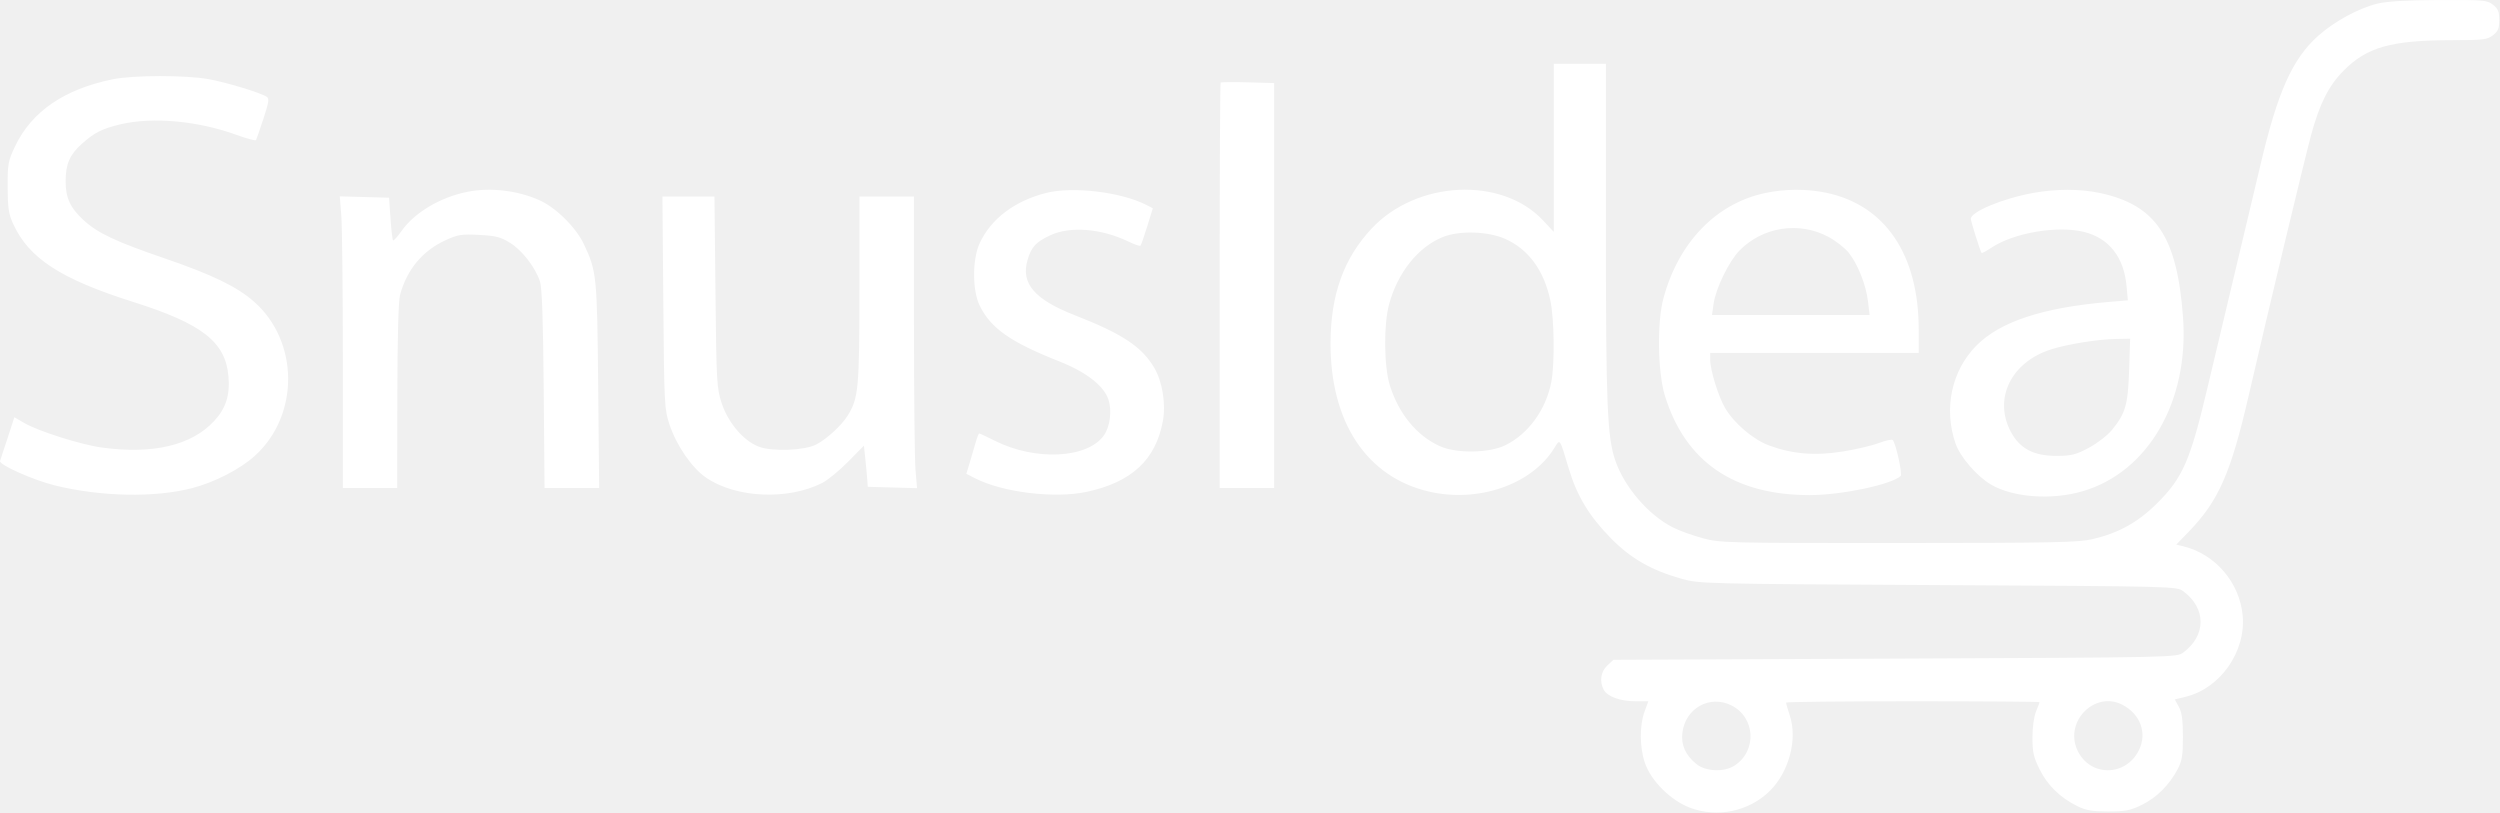
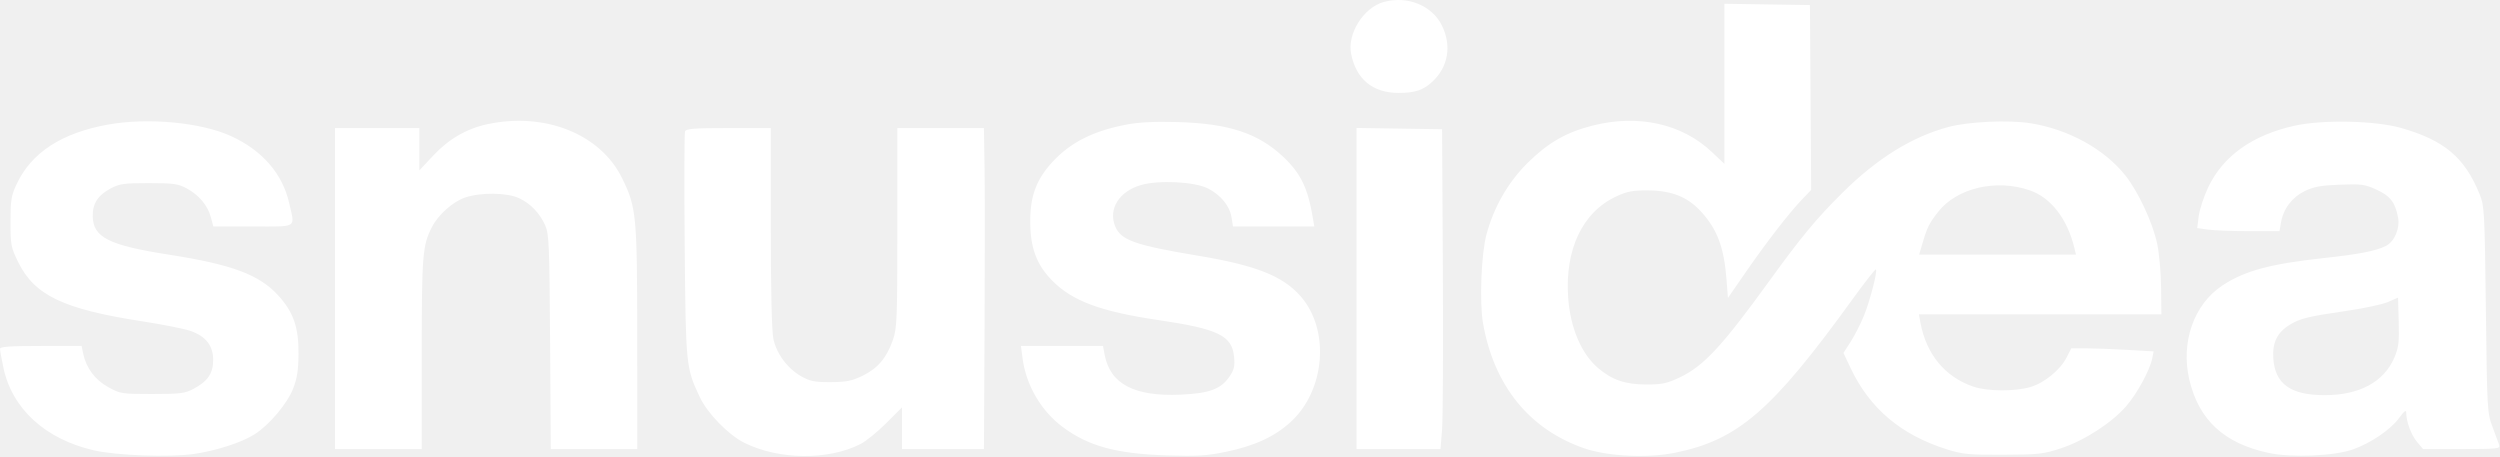
- <svg xmlns="http://www.w3.org/2000/svg" width="1055" height="343" viewBox="0 0 1055 343" fill="none">
-   <path fill-rule="evenodd" clip-rule="evenodd" d="M1003.34 1.518C995.37 3.447 985.153 8.989 978.294 15.102C967.354 24.852 961.114 38.84 953.833 69.934C951.708 79.009 947.215 97.909 943.849 111.934C940.483 125.959 935.025 148.909 931.719 162.934C924.321 194.321 921.187 201.556 910.299 212.388C902.265 220.381 894.073 224.938 883.128 227.501C877.059 228.922 866.827 229.128 801.193 229.152C728.602 229.178 725.947 229.113 718.539 227.122C714.329 225.991 708.684 223.95 705.994 222.586C695.641 217.34 685.543 205.624 681.669 194.363C678.248 184.422 677.693 170.936 677.693 97.828V26.934H666.693H655.693V62.391V97.848L651.177 93.021C633.747 74.386 597.867 76.096 578.81 96.469C567.097 108.99 561.608 124.184 561.484 144.434C561.278 177.942 576.57 201.214 602.868 207.413C623.729 212.331 646.363 204.53 655.872 189.145C658.409 185.039 658.061 184.547 662.079 197.934C665.487 209.287 670.641 217.803 679.693 227.035C688.142 235.653 696.776 240.623 709.557 244.228C717.083 246.35 718.643 246.389 817.87 246.908C918.049 247.431 918.562 247.444 921.37 249.526C931.063 256.71 931.063 268.159 921.37 275.342C918.552 277.43 918.336 277.435 799.7 277.934L680.854 278.434L678.273 280.858C675.504 283.461 674.899 287.582 676.773 291.084C678.313 293.961 683.741 295.934 690.117 295.934H695.604L694.033 300.184C691.845 306.1 691.891 315.326 694.141 321.924C696.738 329.538 705.04 337.791 713.2 340.87C724.792 345.244 738.259 342.368 746.968 333.659C754.984 325.643 758.587 312.02 755.327 302.053C754.428 299.306 753.693 296.805 753.693 296.496C753.693 296.187 777.768 295.934 807.193 295.934C836.618 295.934 860.693 296.104 860.693 296.312C860.693 296.52 860.018 298.305 859.193 300.28C858.32 302.369 857.693 306.951 857.693 311.242C857.693 317.469 858.17 319.568 860.761 324.755C864.106 331.448 869.452 336.648 876.617 340.179C880.278 341.983 882.892 342.434 889.693 342.434C896.964 342.434 899.012 342.032 903.854 339.654C910.072 336.601 915.368 331.346 918.897 324.729C920.821 321.12 921.188 318.916 921.19 310.934C921.192 303.833 920.759 300.641 919.475 298.295L917.756 295.156L922.475 293.997C936.971 290.439 947.792 274.99 946.416 259.815C945.147 245.819 934.825 233.786 921.285 230.518L918.377 229.817L923.419 224.625C936.277 211.387 941.383 199.803 949.064 166.434C957.132 131.387 972.339 67.924 975.302 56.934C978.802 43.951 982.681 36.234 988.865 29.951C998.797 19.861 1008.95 16.989 1034.81 16.954C1048.06 16.936 1049.67 16.741 1052.06 14.861C1054.18 13.189 1054.69 11.948 1054.69 8.434C1054.69 4.92 1054.18 3.679 1052.06 2.007C1049.58 0.059 1048.21 -0.061 1029.31 0.017C1015.63 0.074 1007.32 0.554 1003.34 1.518ZM47.693 33.435C27.143 37.588 13.312 47.076 6.331 61.811C3.423 67.949 3.195 69.203 3.226 78.934C3.253 87.624 3.644 90.282 5.495 94.354C12.148 108.992 25.534 117.717 56.246 127.432C85.289 136.62 95.104 144.259 96.399 158.684C97.117 166.679 95.354 172.262 90.42 177.614C80.903 187.939 64.598 191.81 43.015 188.868C34.072 187.649 16.142 181.967 10.128 178.446L6.062 176.066L3.242 184.75C1.691 189.526 0.24 193.917 0.018 194.508C-0.577 196.089 13.966 202.582 23.193 204.855C42.546 209.622 65.298 210.077 80.993 206.011C90.546 203.536 101.273 198.024 107.514 192.382C126.418 175.296 126.264 144.086 107.193 127.301C99.968 120.942 89.606 115.926 69.355 108.987C48.674 101.9 41.203 98.367 35.204 92.838C29.635 87.704 27.693 83.481 27.693 76.501C27.693 69.276 29.391 65.333 34.48 60.741C39.745 55.99 43.134 54.278 50.893 52.449C64.45 49.253 83.626 51.011 99.869 56.939C104.158 58.504 107.838 59.481 108.046 59.109C108.254 58.738 109.664 54.669 111.18 50.068C113.446 43.186 113.692 41.547 112.564 40.833C109.755 39.055 95.418 34.718 87.935 33.384C78.28 31.663 56.327 31.691 47.693 33.435ZM515.106 34.851C514.879 35.08 514.693 73.667 514.693 120.601V205.934H526.193H537.693V120.496V35.059L526.606 34.746C520.508 34.575 515.333 34.622 515.106 34.851ZM197.193 80.956C185.773 83.248 174.928 89.705 169.455 97.469C167.736 99.908 166.118 101.693 165.861 101.435C165.603 101.177 165.122 97.022 164.793 92.2L164.193 83.434L153.792 83.147L143.391 82.861L144.036 91.147C144.391 95.705 144.684 123.396 144.687 152.684L144.693 205.934H156.149H167.605L167.67 167.214C167.711 142.826 168.134 127.008 168.815 124.481C171.705 113.748 178.306 105.813 188.045 101.366C193.268 98.981 194.793 98.741 202.233 99.131C209.267 99.501 211.305 100.027 215.29 102.501C220.355 105.646 225.873 112.779 227.863 118.752C228.729 121.35 229.194 134.731 229.442 164.184L229.794 205.934H241.318H252.843L252.428 162.684C251.986 116.433 251.792 114.505 246.447 103.134C243.116 96.048 234.659 87.641 227.738 84.535C218.394 80.341 206.941 78.999 197.193 80.956ZM441.418 81.433C428.131 84.806 418.107 92.419 413.392 102.717C410.279 109.515 410.298 122.619 413.431 128.974C418.167 138.584 426.441 144.378 447.071 152.531C458.355 156.99 465.833 162.797 467.743 168.585C469.313 173.343 468.464 180.043 465.819 183.757C458.852 193.542 436.837 194.588 419.722 185.948C416.437 184.29 413.53 182.934 413.26 182.934C412.991 182.934 412.304 184.622 411.735 186.684C411.165 188.747 410.044 192.573 409.243 195.188L407.787 199.941L411.638 201.906C423.2 207.805 445.058 210.447 458.521 207.573C477.525 203.517 487.716 194.066 490.731 177.702C492.047 170.562 490.559 161.176 487.191 155.376C481.968 146.384 473.696 140.883 453.611 133.044C436.518 126.373 430.707 119.578 433.633 109.684C435.267 104.159 437.108 102.16 443.193 99.302C451.594 95.356 464.796 96.417 476.239 101.956C478.746 103.17 481.016 103.945 481.283 103.678C481.55 103.411 482.831 99.747 484.13 95.537L486.492 87.881L483.843 86.519C473.146 81.017 452.707 78.567 441.418 81.433ZM744.693 81.501C724.092 85.962 708.294 102.386 701.953 125.934C699.232 136.039 699.549 157.103 702.57 166.934C711.14 194.82 731.674 208.934 763.672 208.934C777.051 208.934 798.103 204.519 802.073 200.881C802.91 200.113 800.102 187.284 798.749 185.699C798.404 185.294 795.754 185.863 792.861 186.962C789.967 188.062 783.022 189.687 777.427 190.573C765.8 192.414 756.212 191.597 746.407 187.928C739.79 185.452 731.733 178.565 727.998 172.191C725.124 167.288 721.693 156.139 721.693 151.706V148.934H765.693H809.693V139.022C809.693 107.508 795.616 86.629 770.824 81.374C762.563 79.623 753.152 79.669 744.693 81.501ZM858.035 81.413C845.223 83.738 831.693 89.348 831.693 92.335C831.693 93.466 835.662 106.046 836.244 106.759C836.39 106.938 838.268 105.92 840.417 104.498C849.912 98.214 868.253 95.101 879.441 97.873C890.017 100.494 896.299 108.501 897.413 120.78L897.953 126.739L890.073 127.406C862.063 129.776 844.066 135.703 834.014 145.867C823.548 156.449 820.155 172.426 825.241 187.178C827.19 192.829 834.256 201.007 840.2 204.491C849.517 209.951 865.827 211.137 878.884 207.302C906.579 199.169 923.814 169.334 921.242 133.975C918.756 99.803 909.814 86.457 886.028 81.417C877.764 79.666 867.671 79.665 858.035 81.413ZM279.919 127.684C280.277 170.734 280.375 172.688 282.515 179.127C285.475 188.039 292.02 197.521 298.036 201.616C310.62 210.18 332.484 211.159 346.964 203.806C349.29 202.624 354.202 198.602 357.88 194.867L364.567 188.076L365.13 193.255C365.44 196.103 365.806 200.009 365.944 201.934L366.193 205.434L376.593 205.721L386.993 206.007L386.343 198.32C385.985 194.092 385.693 166.4 385.693 136.783V82.934H374.193H362.693L362.681 122.184C362.669 163.828 362.282 168.009 357.768 175.312C355.192 179.481 348.989 185.205 344.503 187.553C339.577 190.132 325.88 190.659 320.197 188.489C313.752 186.027 307.258 178.399 304.531 170.087C302.467 163.798 302.325 161.231 301.925 123.184L301.503 82.934H290.525H279.547L279.919 127.684ZM771.499 99.911C774.64 101.585 778.53 104.609 780.143 106.631C784.014 111.483 787.476 120.238 788.302 127.265L788.968 132.934H755.717H722.466L723.137 128.184C724.056 121.676 729.64 110.221 734.11 105.676C743.9 95.719 759.206 93.359 771.499 99.911ZM635.193 100.807C645.027 105.185 651.559 114.093 654.253 126.803C655.898 134.566 656.132 153.33 654.679 161.048C652.462 172.827 644.966 183.161 635.193 187.913C628.306 191.262 614.502 191.427 607.517 188.243C597.84 183.833 590.242 174.569 586.522 162.648C584.036 154.681 583.856 137.159 586.17 128.515C589.781 115.031 598.498 104.133 608.995 99.977C615.969 97.216 627.98 97.596 635.193 100.807ZM898.487 156.184C898.001 170.852 896.971 174.447 891.256 181.423C889.379 183.714 885.029 187.08 881.527 188.953C876.1 191.855 874.187 192.347 868.168 192.387C858.212 192.454 852.293 189.34 848.472 182.025C841.187 168.079 848.76 152.774 865.593 147.425C872.586 145.204 885.345 143.163 893.059 143.033L898.925 142.934L898.487 156.184ZM730.673 297.686C740.769 302.758 741.532 316.786 732.052 323.036C727.601 325.97 719.661 325.62 715.734 322.315C711.225 318.521 709.381 314.392 709.948 309.36C711.125 298.918 721.497 293.075 730.673 297.686ZM895.624 297.398C903.208 301.32 906.155 309.282 902.68 316.462C897.115 327.957 881.66 327.896 876.556 316.358C871.21 304.273 884.111 291.445 895.624 297.398Z" fill="white" />
+ <svg xmlns="http://www.w3.org/2000/svg" width="1067" height="195" viewBox="0 0 1067 195" fill="none">
+   <path fill-rule="evenodd" clip-rule="evenodd" d="M590.568 0.851C582.021 3.215 575.007 14.274 576.633 22.82C578.709 33.724 585.843 39.657 596.878 39.657C603.945 39.657 607.454 38.49 611.359 34.843C618.135 28.515 619.661 19.417 615.386 10.839C611.127 2.292 600.631 -1.932 590.568 0.851ZM735.983 35.779V69.947L730.644 64.898C717.806 52.756 699.122 48.634 679.579 53.632C668.334 56.508 660.616 60.965 651.889 69.623C643.618 77.828 637.514 88.487 634.404 100.157C632.175 108.519 631.391 129.116 632.963 138.023C637.66 164.641 652.725 183.238 676.148 191.333C686.16 194.793 703.098 195.625 714.887 193.237C741.805 187.782 756.241 175.309 790.567 127.846C795.862 120.525 800.394 114.735 800.638 114.978C801.398 115.738 798.151 128.284 795.517 134.766C794.135 138.166 791.606 143.128 789.896 145.793L786.786 150.639L789.74 156.898C797.975 174.35 811.301 185.621 831.018 191.813C837.64 193.892 840.346 194.149 854.983 194.087C870.137 194.023 872.153 193.796 879.698 191.305C889.57 188.045 901.153 180.572 907.397 173.434C912.076 168.085 917.557 158.039 918.576 152.944L919.17 149.973L907.826 149.32C901.588 148.96 893.68 148.664 890.253 148.662L884.024 148.657L882.038 152.55C879.314 157.888 872.567 163.406 866.595 165.18C860.01 167.135 848.252 167.064 842.268 165.033C830.153 160.92 822.126 151.213 819.631 137.657L818.986 134.157H870.735H922.483L922.357 122.657C922.287 116.332 921.526 107.904 920.665 103.929C918.699 94.851 912.587 81.774 907.076 74.854C898.12 63.609 882.823 55.186 866.674 52.61C857.256 51.107 840.11 51.891 831.483 54.22C816.015 58.395 801.137 67.63 786.473 82.157C775.238 93.287 768.839 101.007 754.975 120.157C735.001 147.747 727.084 156.268 716.983 161.047C711.388 163.694 709.37 164.119 702.483 164.097C693.649 164.07 688.079 162.168 682.14 157.148C674.951 151.072 670.237 140.041 669.298 127.094C667.805 106.527 675.392 90.538 689.828 83.833C694.503 81.662 696.87 81.216 703.483 81.265C713.432 81.338 720.242 84.045 725.889 90.171C732.875 97.75 735.806 105.49 736.864 119.157L737.483 127.157L745.12 116.115C753.992 103.287 763.603 90.873 769.127 85.107L773.007 81.057L772.745 41.607L772.483 2.157L754.233 1.884L735.983 1.612V35.779ZM46.036 53.185C26.212 56.772 13.407 65.131 7.084 78.611C4.799 83.484 4.483 85.435 4.483 94.678C4.483 104.56 4.684 105.606 7.783 111.902C14.746 126.047 27.05 131.93 60.483 137.101C69.283 138.463 78.614 140.31 81.219 141.206C87.814 143.475 90.983 147.498 90.983 153.599C90.983 159.327 88.709 162.689 82.638 165.935C78.934 167.916 77.019 168.157 64.983 168.157C51.904 168.157 51.317 168.065 46.158 165.207C40.547 162.099 36.781 157.046 35.502 150.907L34.824 147.657H17.404C4.125 147.657 -0.013 147.954 3.05156e-05 148.907C0.01 149.595 0.667 153.221 1.46 156.965C5.17 174.471 19.326 187.414 39.983 192.186C49.734 194.438 72.454 195.257 82.884 193.732C92.395 192.341 103.1 188.871 108.611 185.392C114.852 181.452 122.587 172.303 125.087 165.904C126.79 161.547 127.351 157.98 127.408 151.157C127.503 139.729 125.268 133.247 118.779 126.133C110.634 117.205 99.06 112.886 71.983 108.669C46.501 104.7 39.779 101.325 39.58 92.399C39.458 86.932 41.744 83.36 47.248 80.42C50.971 78.43 52.933 78.157 63.483 78.157C73.944 78.157 76.012 78.44 79.607 80.363C84.855 83.17 88.639 87.665 89.995 92.702L91.06 96.657H108.022C127.36 96.657 125.906 97.608 123.401 86.595C120.566 74.132 111.916 64.178 98.636 58.098C85.792 52.218 63.094 50.098 46.036 53.185ZM207.934 53.02C199.155 54.911 191.484 59.366 184.91 66.394L178.983 72.73V63.694V54.657H160.983H142.983V123.157V191.657H161.483H179.983L179.995 150.907C180.007 108.677 180.331 104.68 184.38 96.854C187.117 91.564 193.293 86.08 198.519 84.3C205.112 82.053 216.351 82.177 221.483 84.553C226.393 86.826 230.298 90.874 232.68 96.157C234.317 99.79 234.51 104.358 234.78 145.907L235.077 191.657H253.53H271.983L271.966 144.407C271.946 91.689 271.645 88.515 265.48 75.985C256.225 57.176 232.534 47.721 207.934 53.02ZM480.837 53.155C466.572 55.859 456.777 60.82 449.083 69.238C442.253 76.712 439.67 83.712 439.706 94.657C439.742 105.754 442.367 112.865 448.904 119.576C457.539 128.441 469.566 132.939 494.483 136.62C520.037 140.395 525.865 143.243 526.716 152.374C527.075 156.23 526.701 157.835 524.787 160.657C521.118 166.066 516.198 167.899 503.906 168.437C484.1 169.303 473.806 163.89 471.457 151.372L470.76 147.657H453.243H435.725L436.419 152.907C437.935 164.388 444.297 175.302 453.483 182.181C464.458 190.399 476.403 193.668 497.983 194.359C511.015 194.775 515.044 194.531 523.288 192.824C535.36 190.325 543.871 186.419 550.702 180.244C565.628 166.754 567.745 140.845 555.1 126.443C547.501 117.788 536.045 113.249 511.483 109.16C484.437 104.658 478.417 102.534 475.972 96.632C472.924 89.271 477.616 81.692 486.89 78.996C494.585 76.759 509.912 77.538 515.607 80.456C521.047 83.243 524.838 87.896 525.611 92.734L526.239 96.657H543.586H560.933L560.397 93.407C558.247 80.368 555.236 74.078 547.759 67.007C537.012 56.843 524.419 52.694 502.483 52.091C492.939 51.828 486.049 52.167 480.837 53.155ZM979.503 53.62C961.381 57.576 948.73 66.602 942.381 80.102C940.557 83.982 938.772 89.452 938.415 92.256L937.765 97.355L942.514 98.006C945.125 98.364 953.029 98.657 960.077 98.657H972.892L973.543 94.907C974.555 89.077 978.265 84.185 983.667 81.555C987.5 79.689 990.558 79.131 998.652 78.823C1007.86 78.473 1009.34 78.674 1014.33 80.959C1020.16 83.628 1022.27 86.356 1023.48 92.78C1024.36 97.483 1021.98 103.101 1018.31 104.956C1014.05 107.114 1006.94 108.503 991.705 110.151C968.966 112.612 957.95 115.594 948.515 121.844C936.325 129.918 930.66 146.067 934.408 162.061C938.441 179.271 949.293 189.275 968.326 193.327C978.084 195.404 996.272 194.635 1004.23 191.807C1011.95 189.068 1020.26 183.411 1023.95 178.382C1026.22 175.305 1026.98 174.755 1026.99 176.21C1027 180.008 1029.09 185.636 1031.61 188.626L1034.16 191.657H1050.69C1065.98 191.657 1067.17 191.526 1066.65 189.907C1066.33 188.945 1065.05 185.457 1063.79 182.157C1061.57 176.328 1061.49 174.9 1060.97 132.157C1060.46 90.259 1060.33 87.906 1058.31 82.912C1051.94 67.213 1043.26 59.881 1024.82 54.619C1013.82 51.479 991.555 50.988 979.503 53.62ZM292.367 56.098C292.063 56.891 292.001 78.829 292.23 104.848C292.682 156.211 292.754 156.935 298.674 169.485C301.927 176.382 310.808 185.528 317.537 188.911C332.232 196.299 353.456 196.557 367.263 189.514C369.584 188.331 374.521 184.325 378.233 180.613L384.983 173.864V182.76V191.657H402.465H419.948L420.215 139.907C420.363 111.445 420.36 80.619 420.209 71.407L419.935 54.657H401.459H382.983V97.182C382.983 136.422 382.836 140.125 381.08 145.122C378.397 152.754 374.656 157.181 368.23 160.325C363.619 162.581 361.302 163.049 354.58 163.087C347.762 163.125 345.779 162.739 342.03 160.645C336.201 157.389 331.441 151.02 330.075 144.651C329.383 141.423 328.983 124.019 328.983 97.108V54.657H310.952C296.172 54.657 292.82 54.917 292.367 56.098ZM578.983 123.134V191.657H596.893H614.803L615.472 183.407C615.84 178.869 615.993 148.157 615.812 115.157L615.483 55.157L597.233 54.884L578.983 54.612V123.134ZM866.279 81.223C875.362 84.354 882.365 93.413 885.362 105.907L886.021 108.657H852.556H819.091L820.643 103.407C822.536 97.005 823.439 95.221 827.222 90.394C835.187 80.233 851.973 76.291 866.279 81.223ZM1021.88 152.687C1017.42 163.038 1006.97 168.657 992.157 168.657C977.632 168.657 970.944 163.855 970.243 152.92C969.811 146.195 971.909 141.902 977.224 138.636C981.641 135.921 985.179 135.05 1001.22 132.729C1008.78 131.636 1016.88 129.905 1019.22 128.882L1023.48 127.022L1023.77 137.326C1024.01 146.095 1023.73 148.383 1021.88 152.687Z" fill="white" />
</svg>
